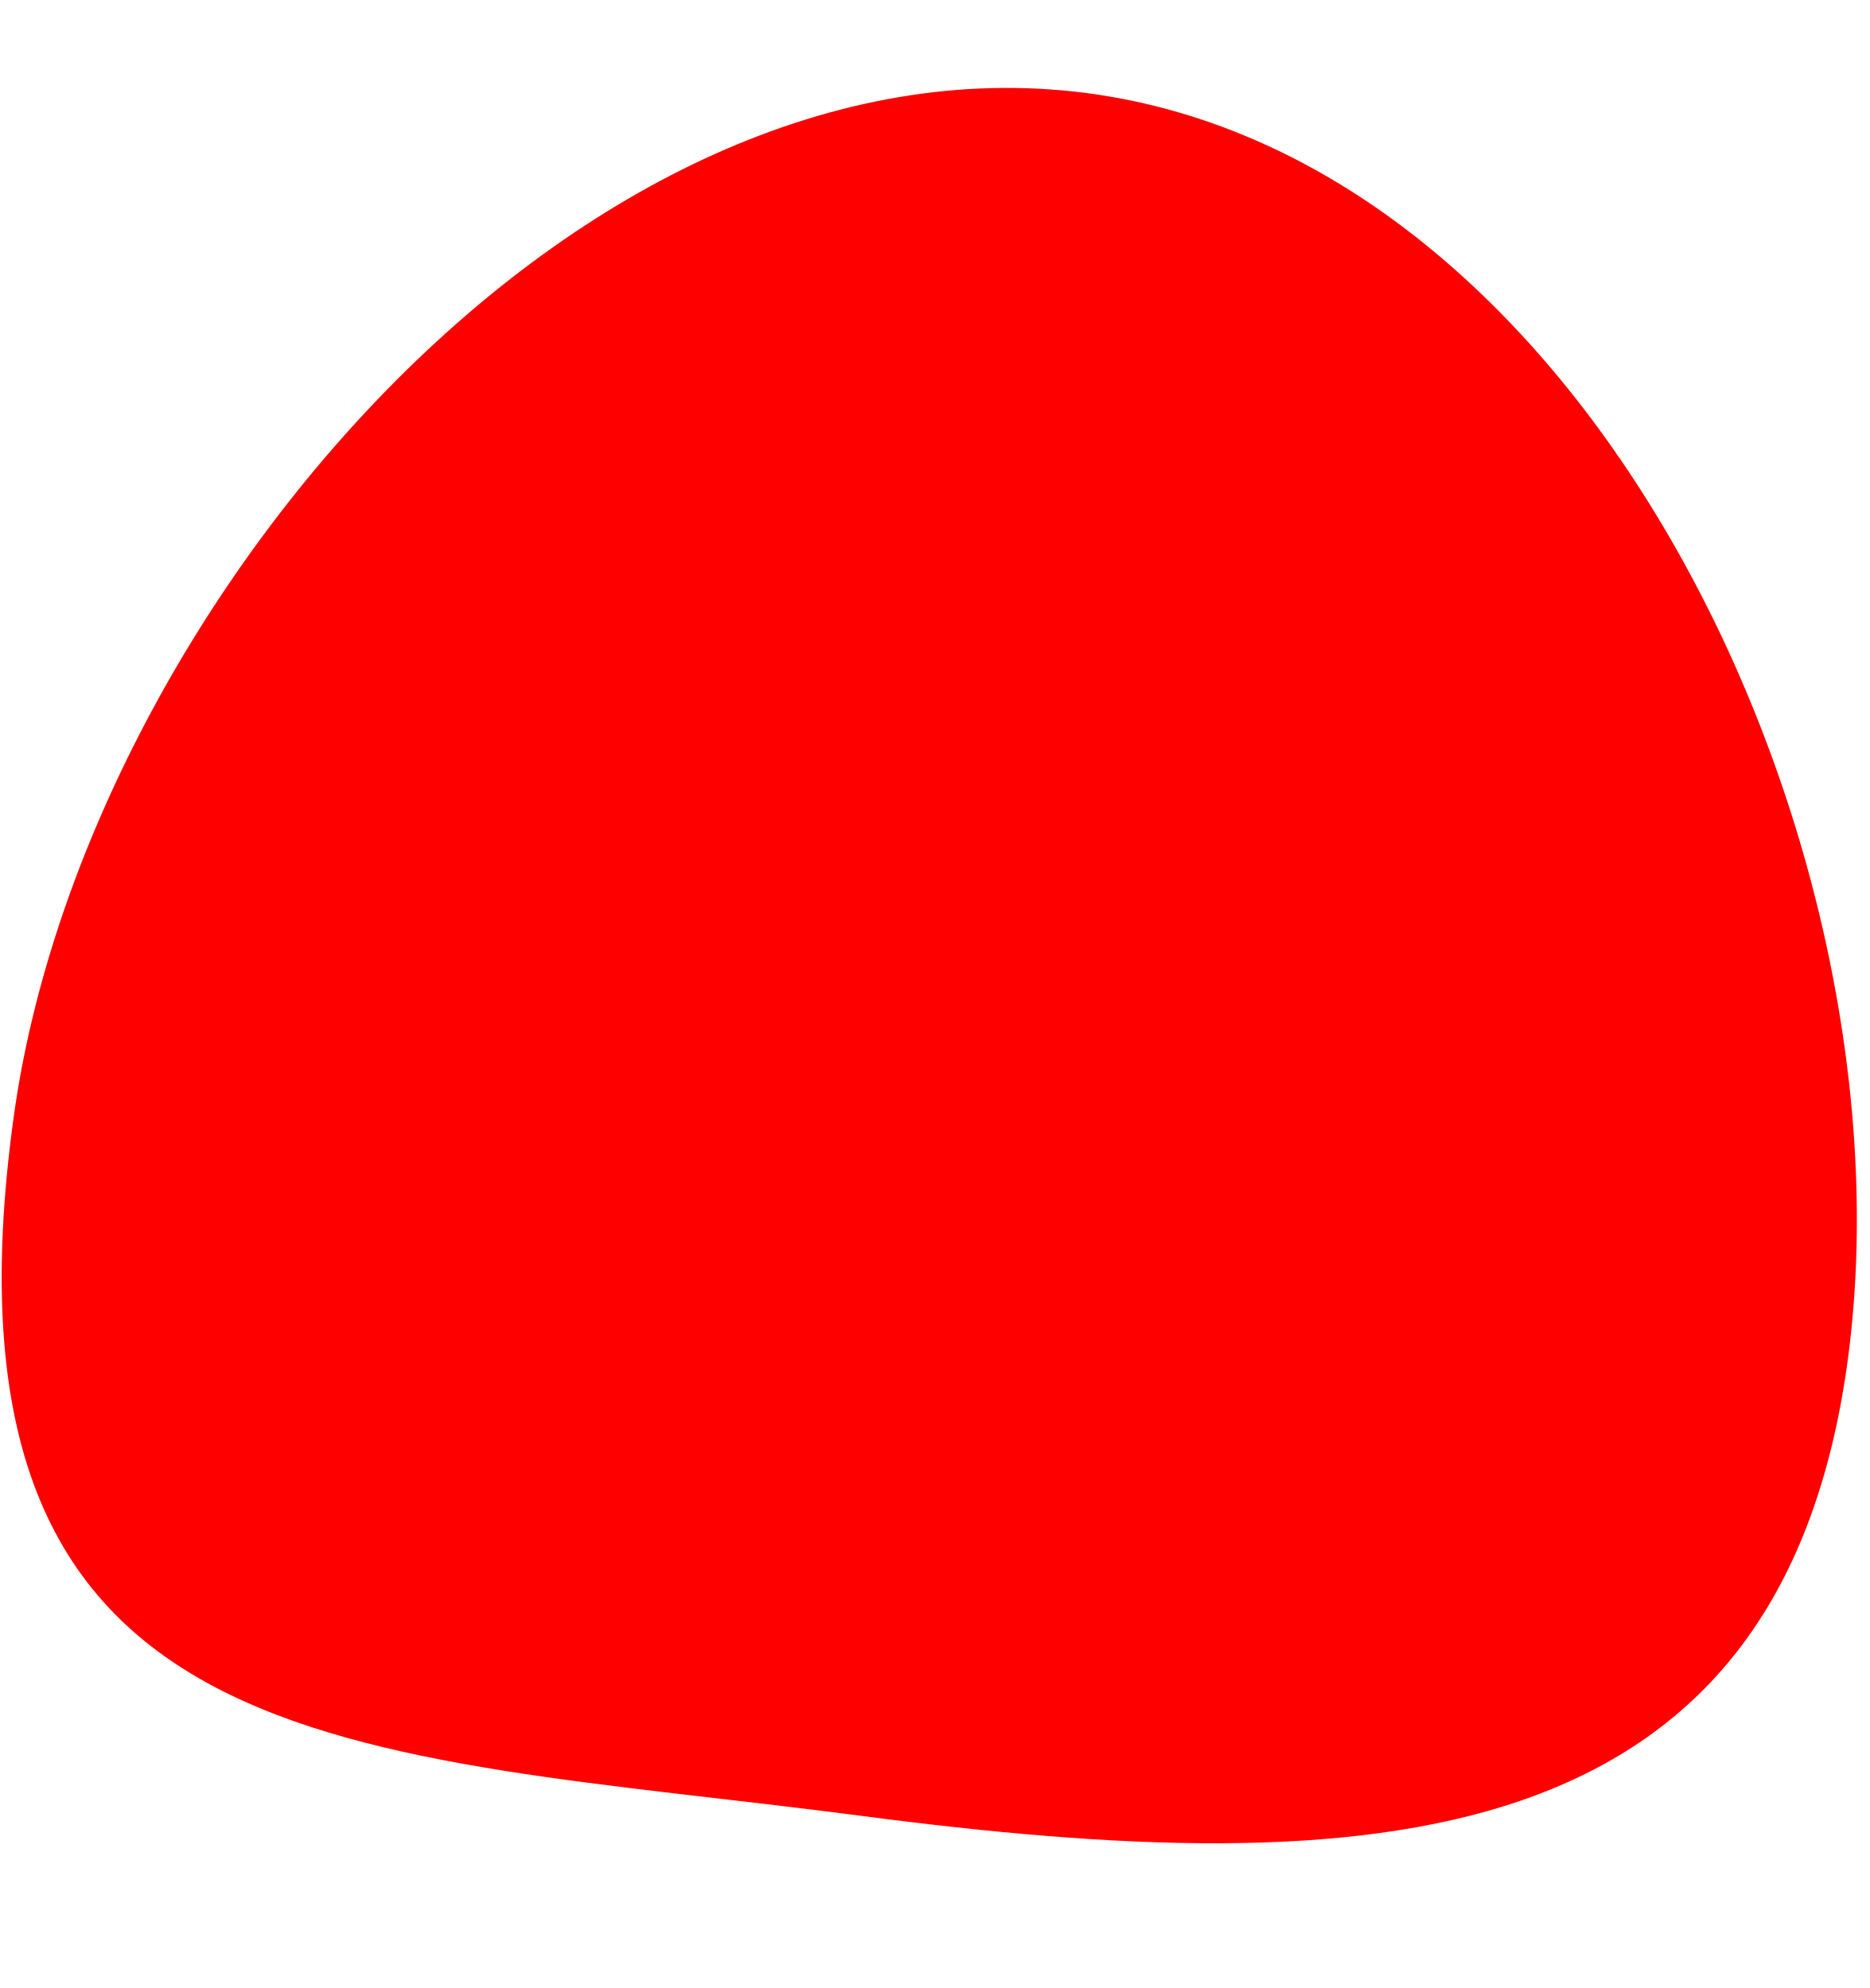
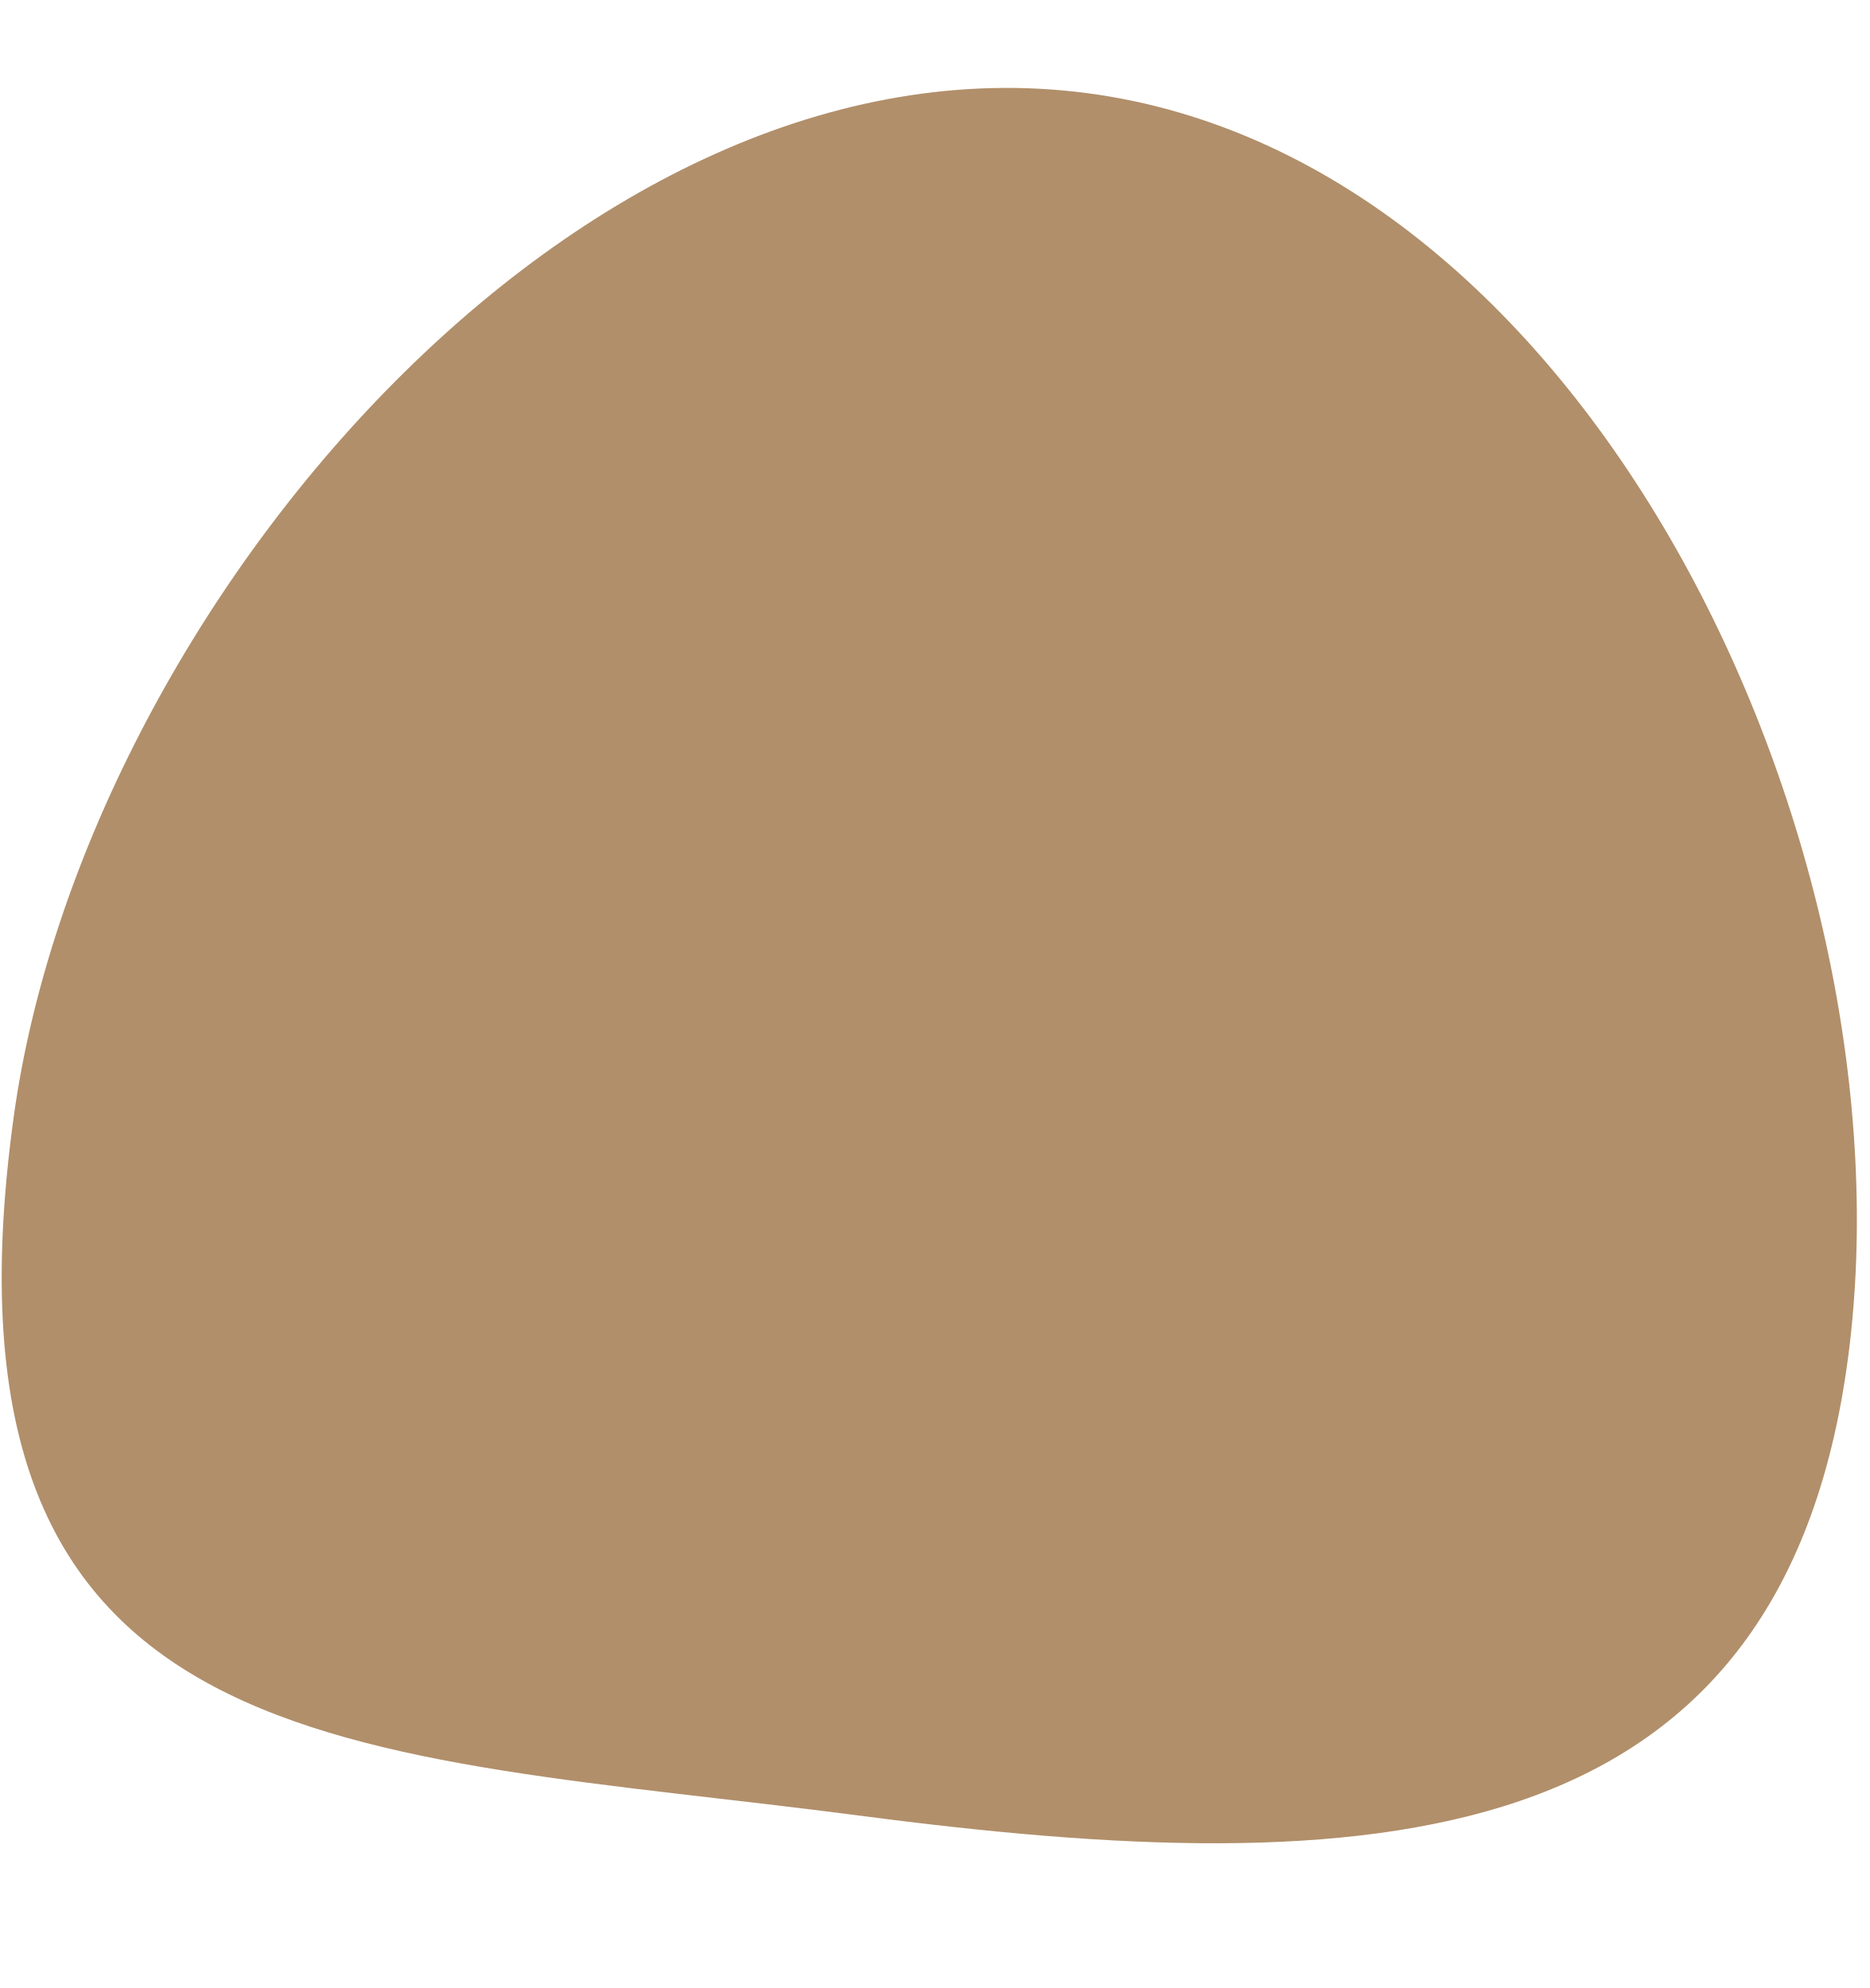
<svg xmlns="http://www.w3.org/2000/svg" id="secretBerry" width="70.8" height="75.3" viewBox="0 0 317 305" fill-rule="evenodd" clip-rule="evenodd" stroke-linejoin="round" stroke-miterlimit="2">
-   <path d="M313.36 213.993c-11.251 85.887-81.488 89.13-167.375 77.879-85.887-11.25-158.996-7.766-143.648-118.62C14.215 87.451 98.368-11.536 184.255-.286S324.61 128.106 313.36 213.993" fill="red" fill-rule="nonzero" />
+   <path d="M313.36 213.993c-11.251 85.887-81.488 89.13-167.375 77.879-85.887-11.25-158.996-7.766-143.648-118.62C14.215 87.451 98.368-11.536 184.255-.286S324.61 128.106 313.36 213.993" fill="#b18f6a" fill-rule="nonzero" />
</svg>
